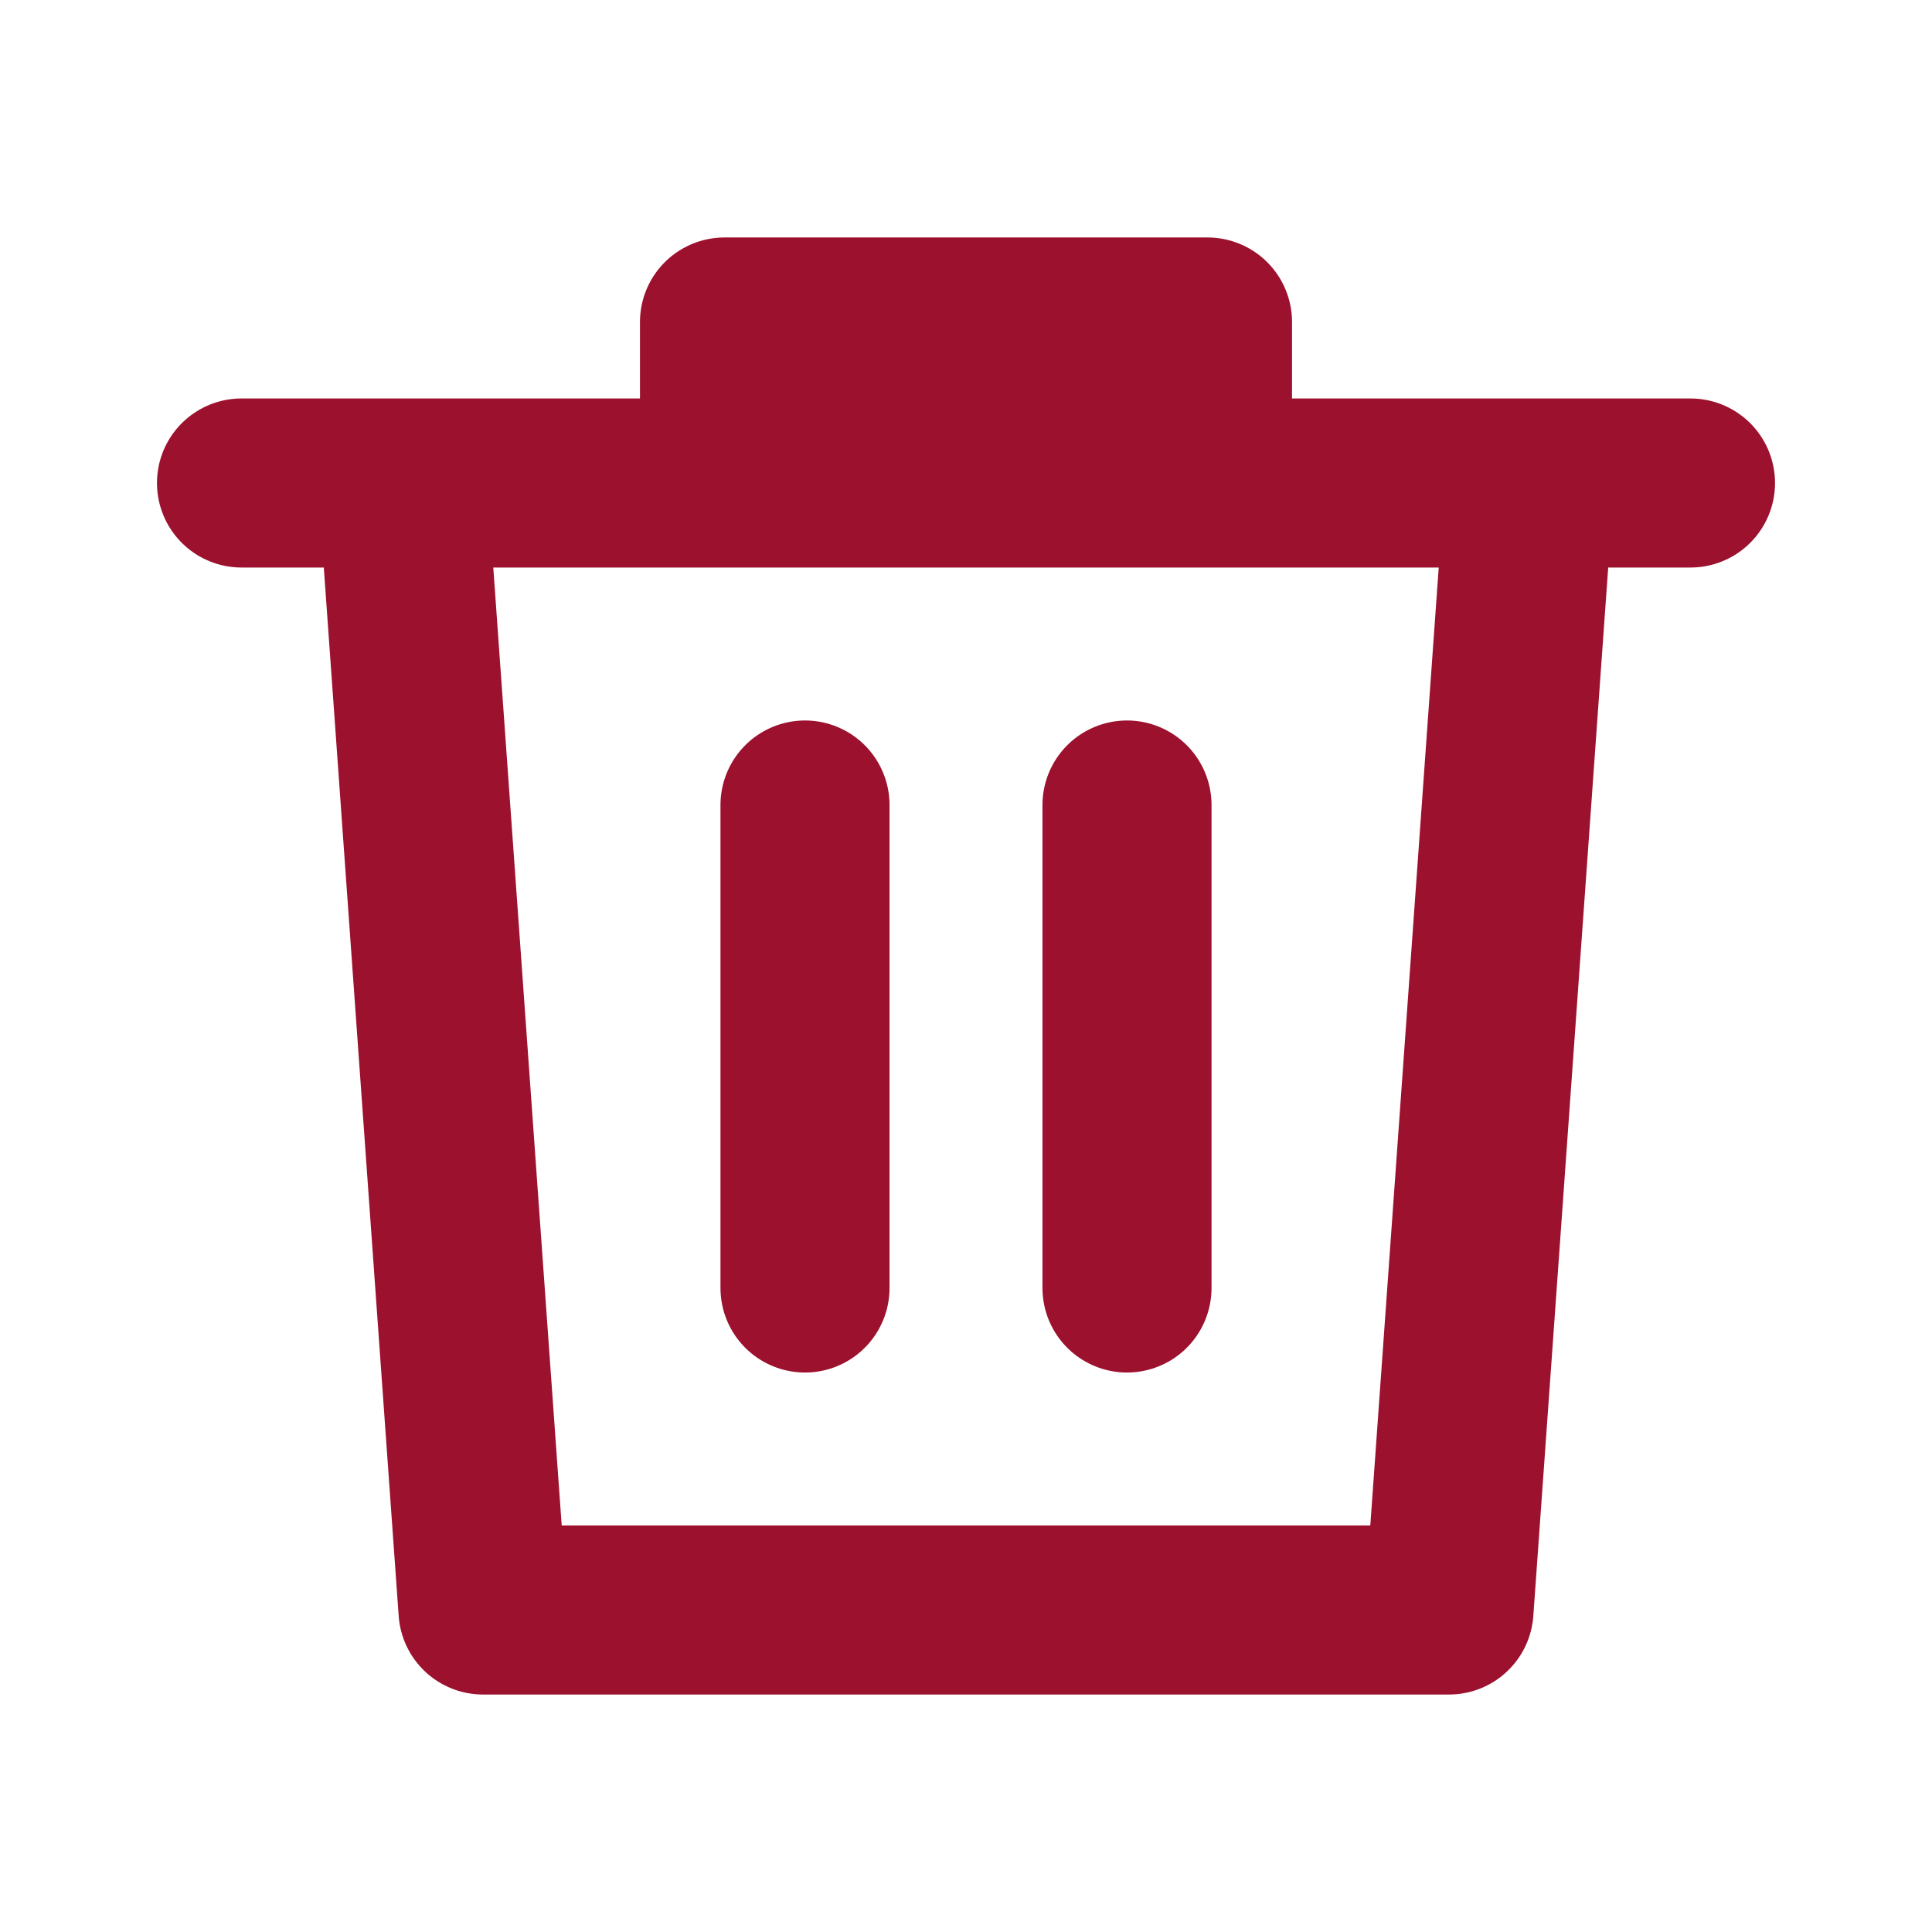
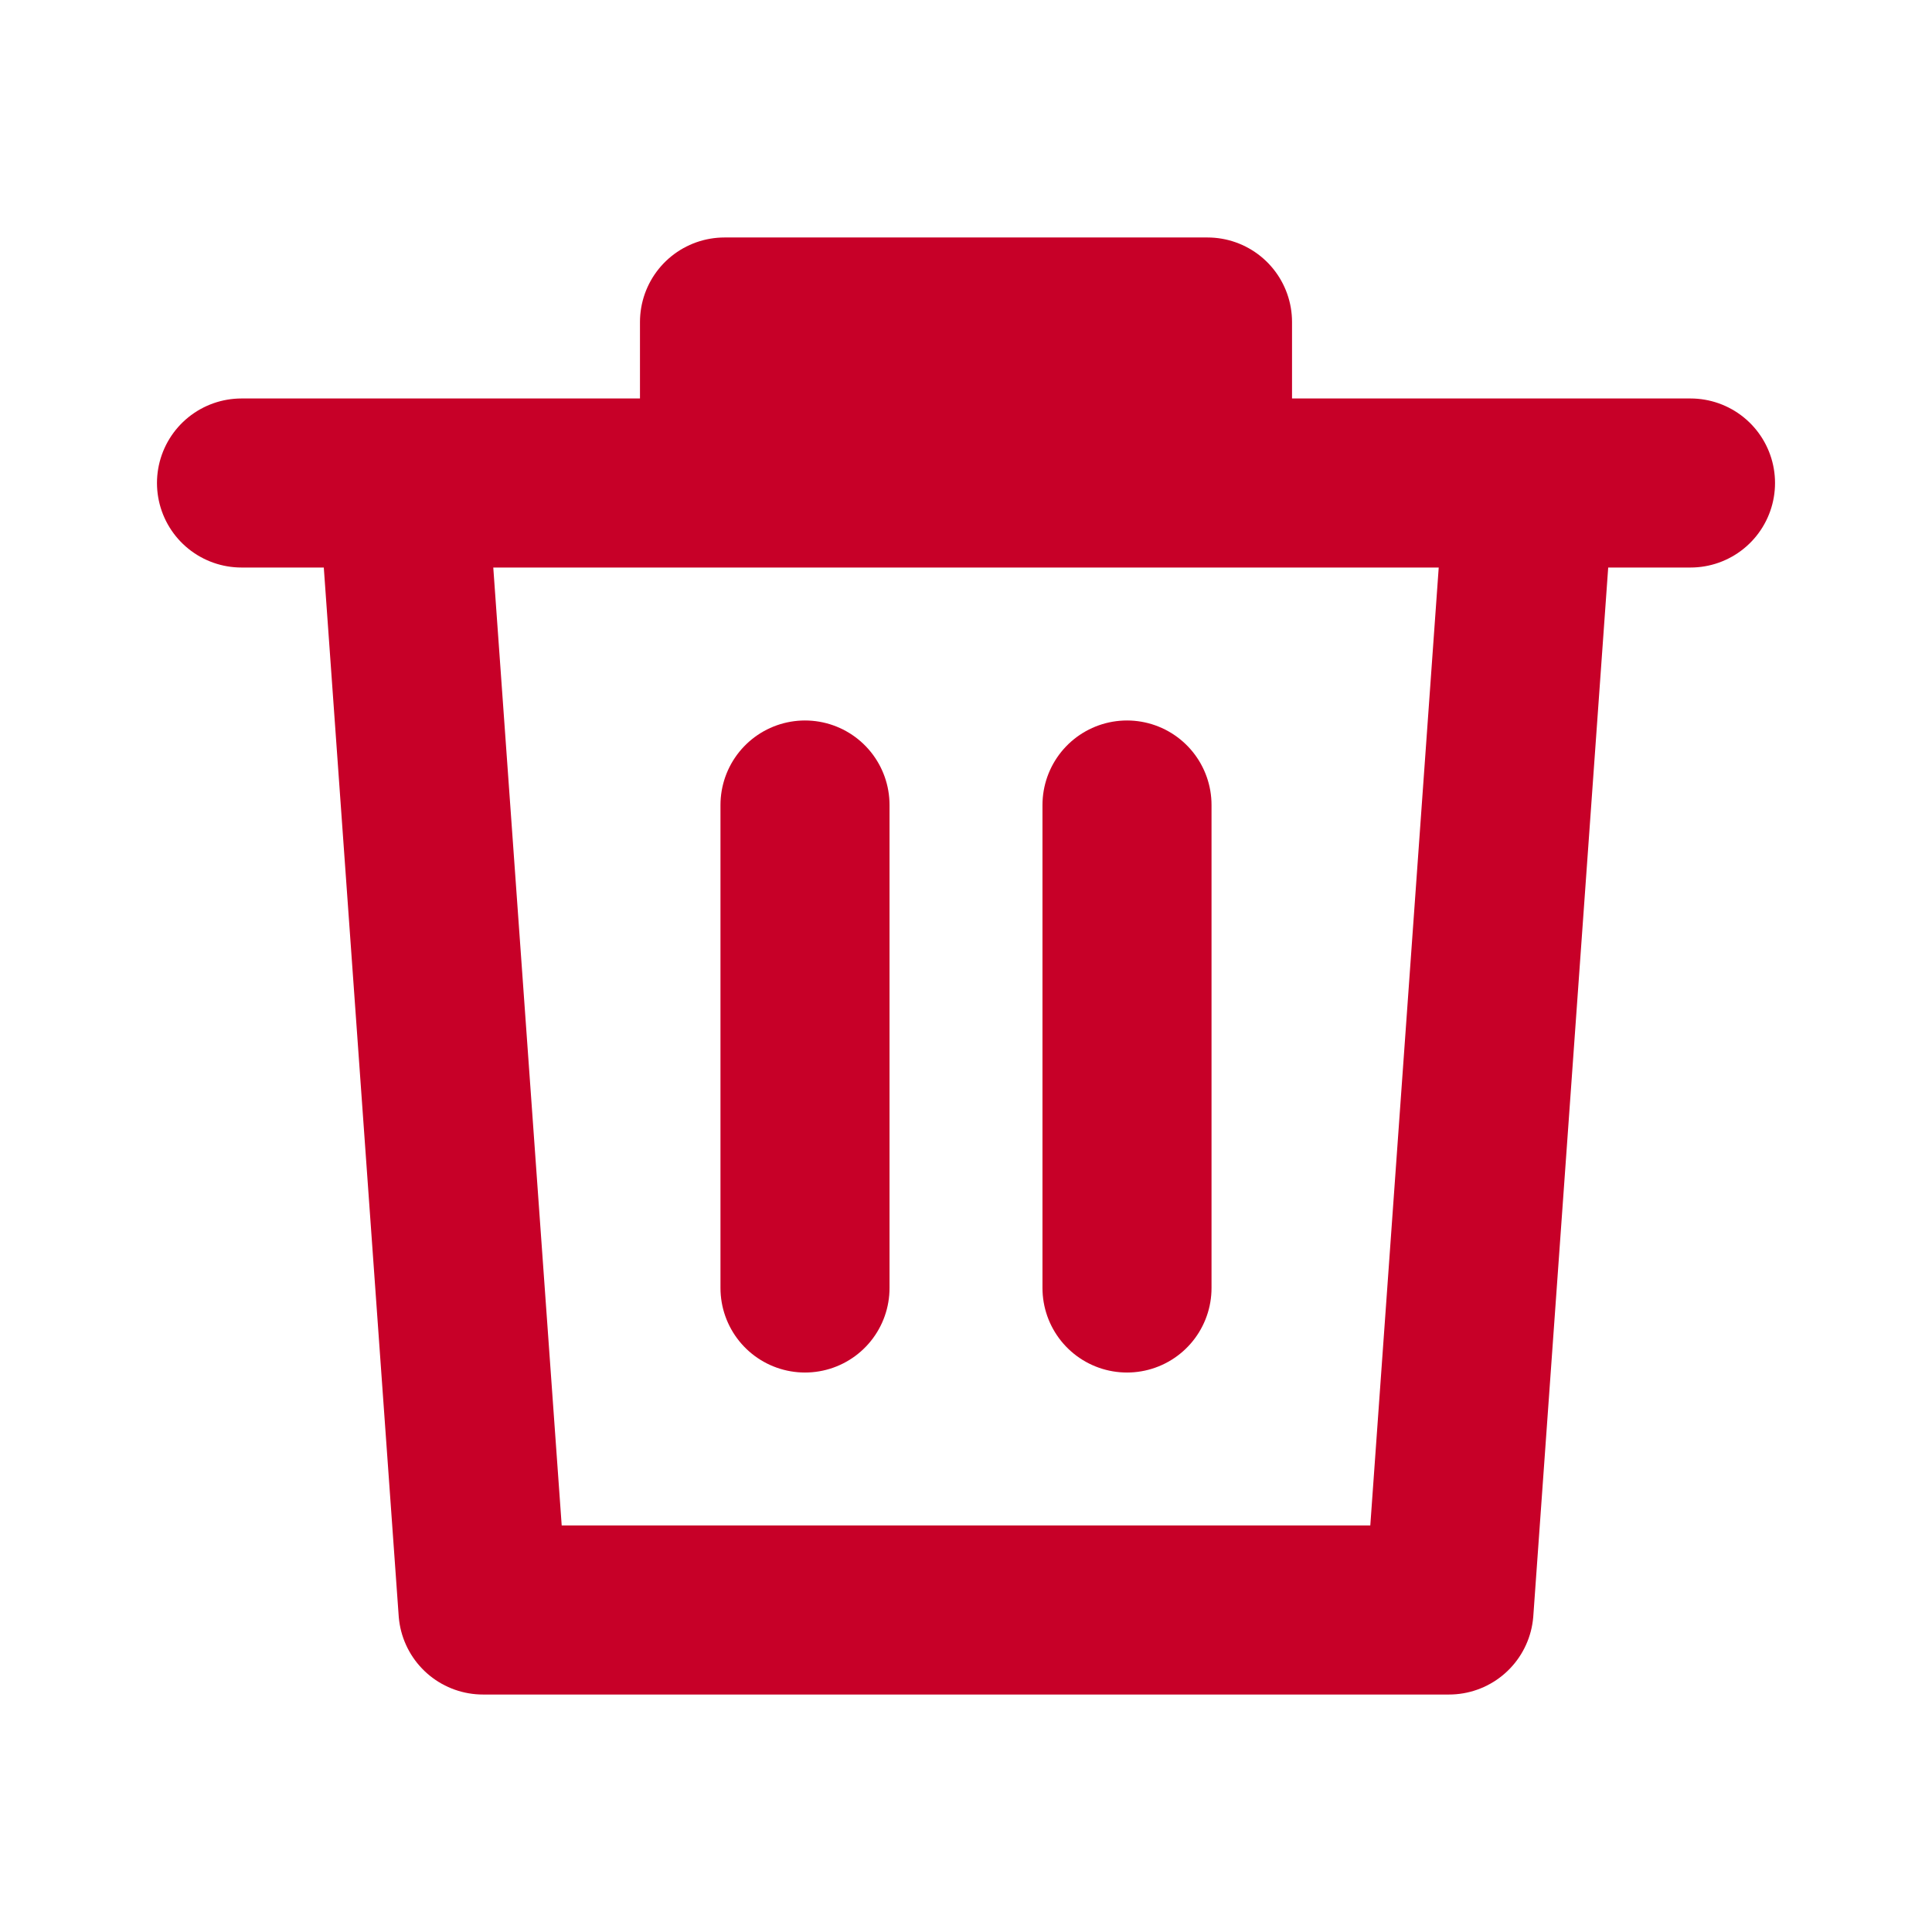
- <svg xmlns="http://www.w3.org/2000/svg" width="24" height="24" viewBox="0 0 24 24" fill="none" stroke="#9c112d" stroke-width="2.1" stroke-linecap="round" stroke-linejoin="round">
+ <svg xmlns="http://www.w3.org/2000/svg" width="24" height="24" viewBox="0 0 24 24" fill="none" stroke="#c70028" stroke-width="2.1" stroke-linecap="round" stroke-linejoin="round">
  <path d="M3 6h18M9 6V4h6v2M5 6l1 14h12l1-14M10 10v6M14 10v6" />
</svg>
